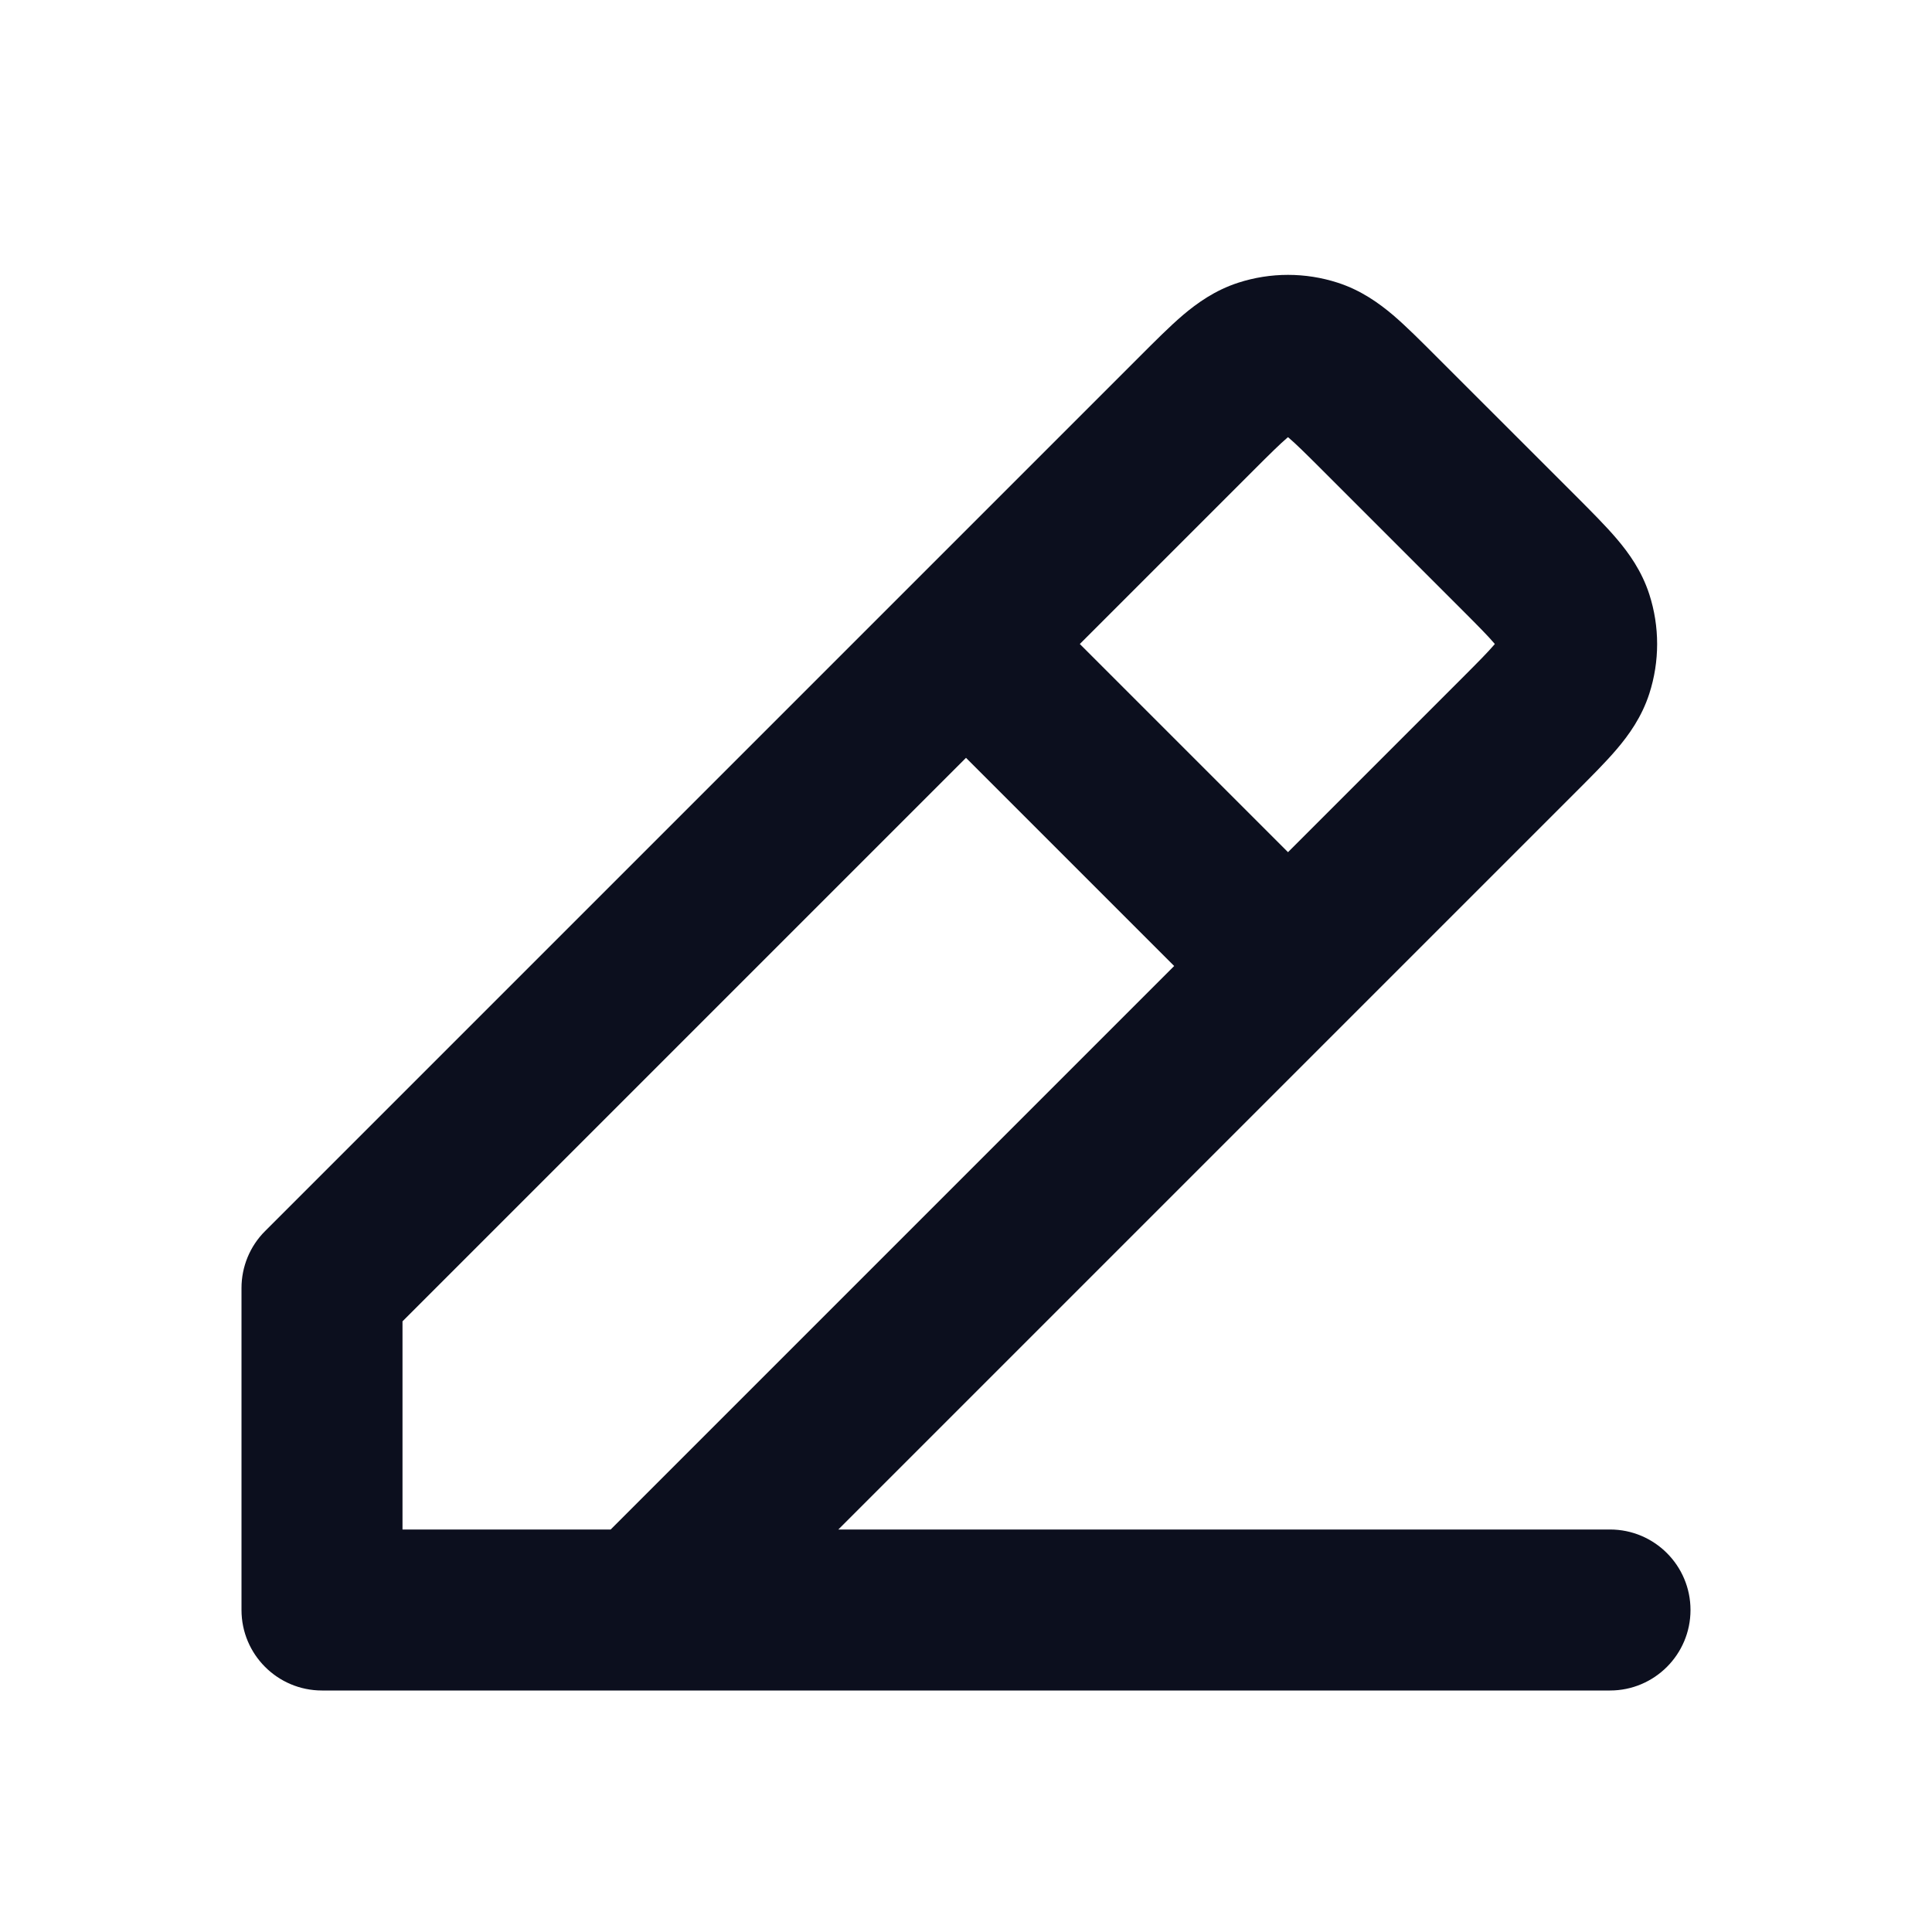
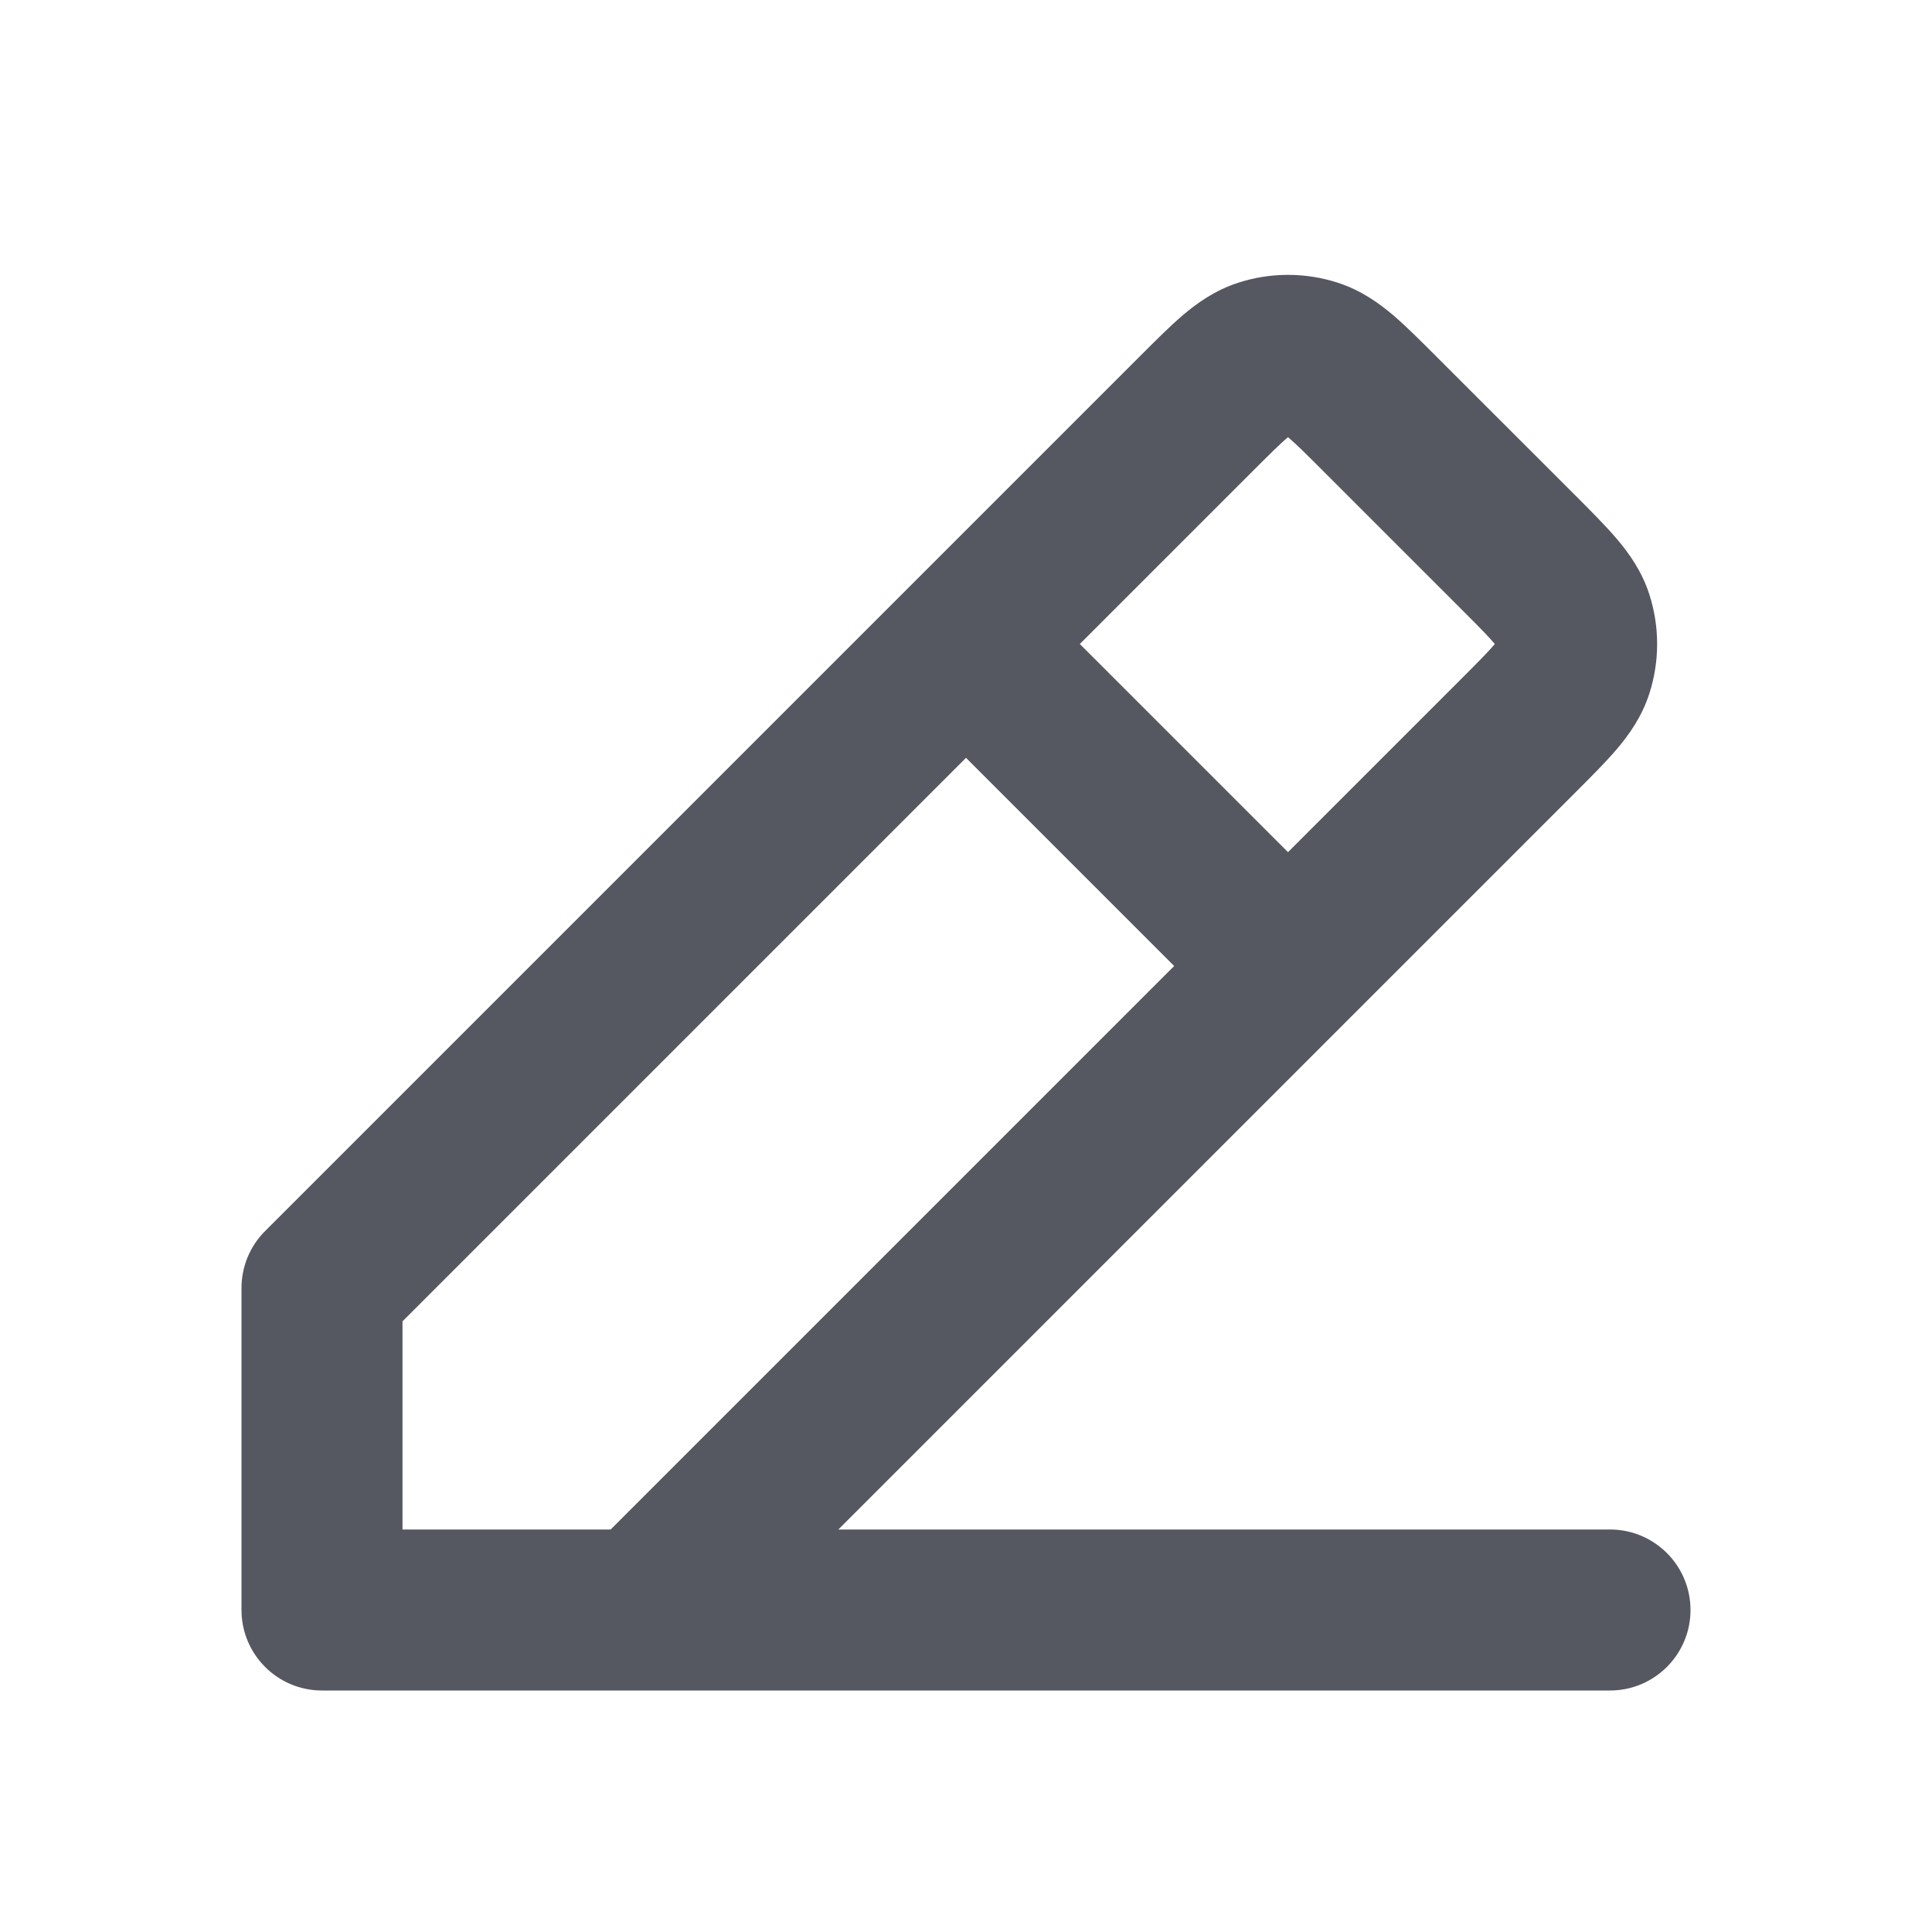
<svg xmlns="http://www.w3.org/2000/svg" width="24" height="24" viewBox="0 0 24 24" fill="none">
-   <path d="M4 20H3C3 20.552 3.448 21 4 21V20ZM20 21C20.552 21 21 20.552 21 20C21 19.448 20.552 19 20 19V21ZM4 16L3.293 15.293C3.105 15.48 3 15.735 3 16H4ZM14.869 5.131L14.162 4.424L14.162 4.424L14.869 5.131ZM17.131 5.131L16.424 5.838V5.838L17.131 5.131ZM18.869 6.869L19.576 6.161V6.161L18.869 6.869ZM18.869 9.131L18.162 8.424V8.424L18.869 9.131ZM8 20L8 21C8.265 21 8.52 20.895 8.707 20.707L8 20ZM19.537 7.691L20.488 7.382L19.537 7.691ZM19.537 8.309L18.586 8L19.537 8.309ZM15.691 4.463L15.382 3.512V3.512L15.691 4.463ZM16.309 4.463L16.618 3.512V3.512L16.309 4.463ZM12.707 7.293C12.317 6.902 11.683 6.902 11.293 7.293C10.902 7.683 10.902 8.317 11.293 8.707L12.707 7.293ZM15.293 12.707C15.683 13.098 16.317 13.098 16.707 12.707C17.098 12.317 17.098 11.683 16.707 11.293L15.293 12.707ZM4 21H20V19H4V21ZM5 20V16H3V20H5ZM4.707 16.707L15.576 5.838L14.162 4.424L3.293 15.293L4.707 16.707ZM16.424 5.838L18.162 7.576L19.576 6.161L17.838 4.424L16.424 5.838ZM18.162 8.424L7.293 19.293L8.707 20.707L19.576 9.838L18.162 8.424ZM8 19L4 19L4 21L8 21L8 19ZM18.162 7.576C18.371 7.785 18.485 7.901 18.561 7.99C18.629 8.07 18.606 8.061 18.586 8L20.488 7.382C20.394 7.092 20.234 6.87 20.086 6.696C19.945 6.53 19.762 6.348 19.576 6.161L18.162 7.576ZM19.576 9.838C19.762 9.652 19.945 9.47 20.086 9.304C20.234 9.13 20.394 8.908 20.488 8.618L18.586 8C18.606 7.939 18.629 7.93 18.561 8.01C18.485 8.099 18.371 8.215 18.162 8.424L19.576 9.838ZM18.586 8L18.586 8L20.488 8.618C20.618 8.216 20.618 7.784 20.488 7.382L18.586 8ZM15.576 5.838C15.785 5.629 15.901 5.515 15.99 5.439C16.07 5.371 16.061 5.394 16 5.414L15.382 3.512C15.092 3.606 14.87 3.766 14.695 3.914C14.53 4.055 14.348 4.238 14.162 4.424L15.576 5.838ZM17.838 4.424C17.652 4.238 17.47 4.055 17.305 3.914C17.13 3.766 16.908 3.606 16.618 3.512L16 5.414C15.939 5.394 15.93 5.371 16.01 5.439C16.099 5.515 16.215 5.629 16.424 5.838L17.838 4.424ZM16 5.414H16L16.618 3.512C16.216 3.382 15.784 3.382 15.382 3.512L16 5.414ZM11.293 8.707L15.293 12.707L16.707 11.293L12.707 7.293L11.293 8.707Z" fill="#0C0F1E" />
+   <path d="M4 20H3C3 20.552 3.448 21 4 21V20ZM20 21C20.552 21 21 20.552 21 20C21 19.448 20.552 19 20 19V21ZM4 16L3.293 15.293C3.105 15.48 3 15.735 3 16H4ZM14.869 5.131L14.162 4.424L14.162 4.424L14.869 5.131ZM17.131 5.131L16.424 5.838V5.838L17.131 5.131ZM18.869 6.869L19.576 6.161V6.161L18.869 6.869ZM18.869 9.131L18.162 8.424V8.424L18.869 9.131ZM8 20L8 21C8.265 21 8.52 20.895 8.707 20.707L8 20ZM19.537 7.691L20.488 7.382L19.537 7.691ZM19.537 8.309L18.586 8L19.537 8.309ZM15.691 4.463L15.382 3.512V3.512L15.691 4.463ZM16.309 4.463L16.618 3.512V3.512L16.309 4.463ZM12.707 7.293C12.317 6.902 11.683 6.902 11.293 7.293C10.902 7.683 10.902 8.317 11.293 8.707L12.707 7.293ZM15.293 12.707C15.683 13.098 16.317 13.098 16.707 12.707C17.098 12.317 17.098 11.683 16.707 11.293L15.293 12.707ZM4 21H20V19H4V21ZM5 20V16H3V20H5ZM4.707 16.707L15.576 5.838L14.162 4.424L3.293 15.293L4.707 16.707ZM16.424 5.838L18.162 7.576L19.576 6.161L17.838 4.424L16.424 5.838ZM18.162 8.424L7.293 19.293L8.707 20.707L19.576 9.838L18.162 8.424ZM8 19L4 19L4 21L8 21L8 19ZM18.162 7.576C18.371 7.785 18.485 7.901 18.561 7.99C18.629 8.07 18.606 8.061 18.586 8L20.488 7.382C20.394 7.092 20.234 6.87 20.086 6.696C19.945 6.53 19.762 6.348 19.576 6.161L18.162 7.576ZM19.576 9.838C19.762 9.652 19.945 9.47 20.086 9.304C20.234 9.13 20.394 8.908 20.488 8.618L18.586 8C18.606 7.939 18.629 7.93 18.561 8.01C18.485 8.099 18.371 8.215 18.162 8.424L19.576 9.838ZM18.586 8L18.586 8L20.488 8.618C20.618 8.216 20.618 7.784 20.488 7.382L18.586 8ZM15.576 5.838C15.785 5.629 15.901 5.515 15.99 5.439C16.07 5.371 16.061 5.394 16 5.414L15.382 3.512C15.092 3.606 14.87 3.766 14.695 3.914C14.53 4.055 14.348 4.238 14.162 4.424L15.576 5.838ZM17.838 4.424C17.652 4.238 17.47 4.055 17.305 3.914C17.13 3.766 16.908 3.606 16.618 3.512L16 5.414C15.939 5.394 15.93 5.371 16.01 5.439C16.099 5.515 16.215 5.629 16.424 5.838L17.838 4.424ZM16 5.414H16L16.618 3.512C16.216 3.382 15.784 3.382 15.382 3.512L16 5.414ZM11.293 8.707L15.293 12.707L16.707 11.293L12.707 7.293L11.293 8.707Z" fill="#555761" />
</svg>
